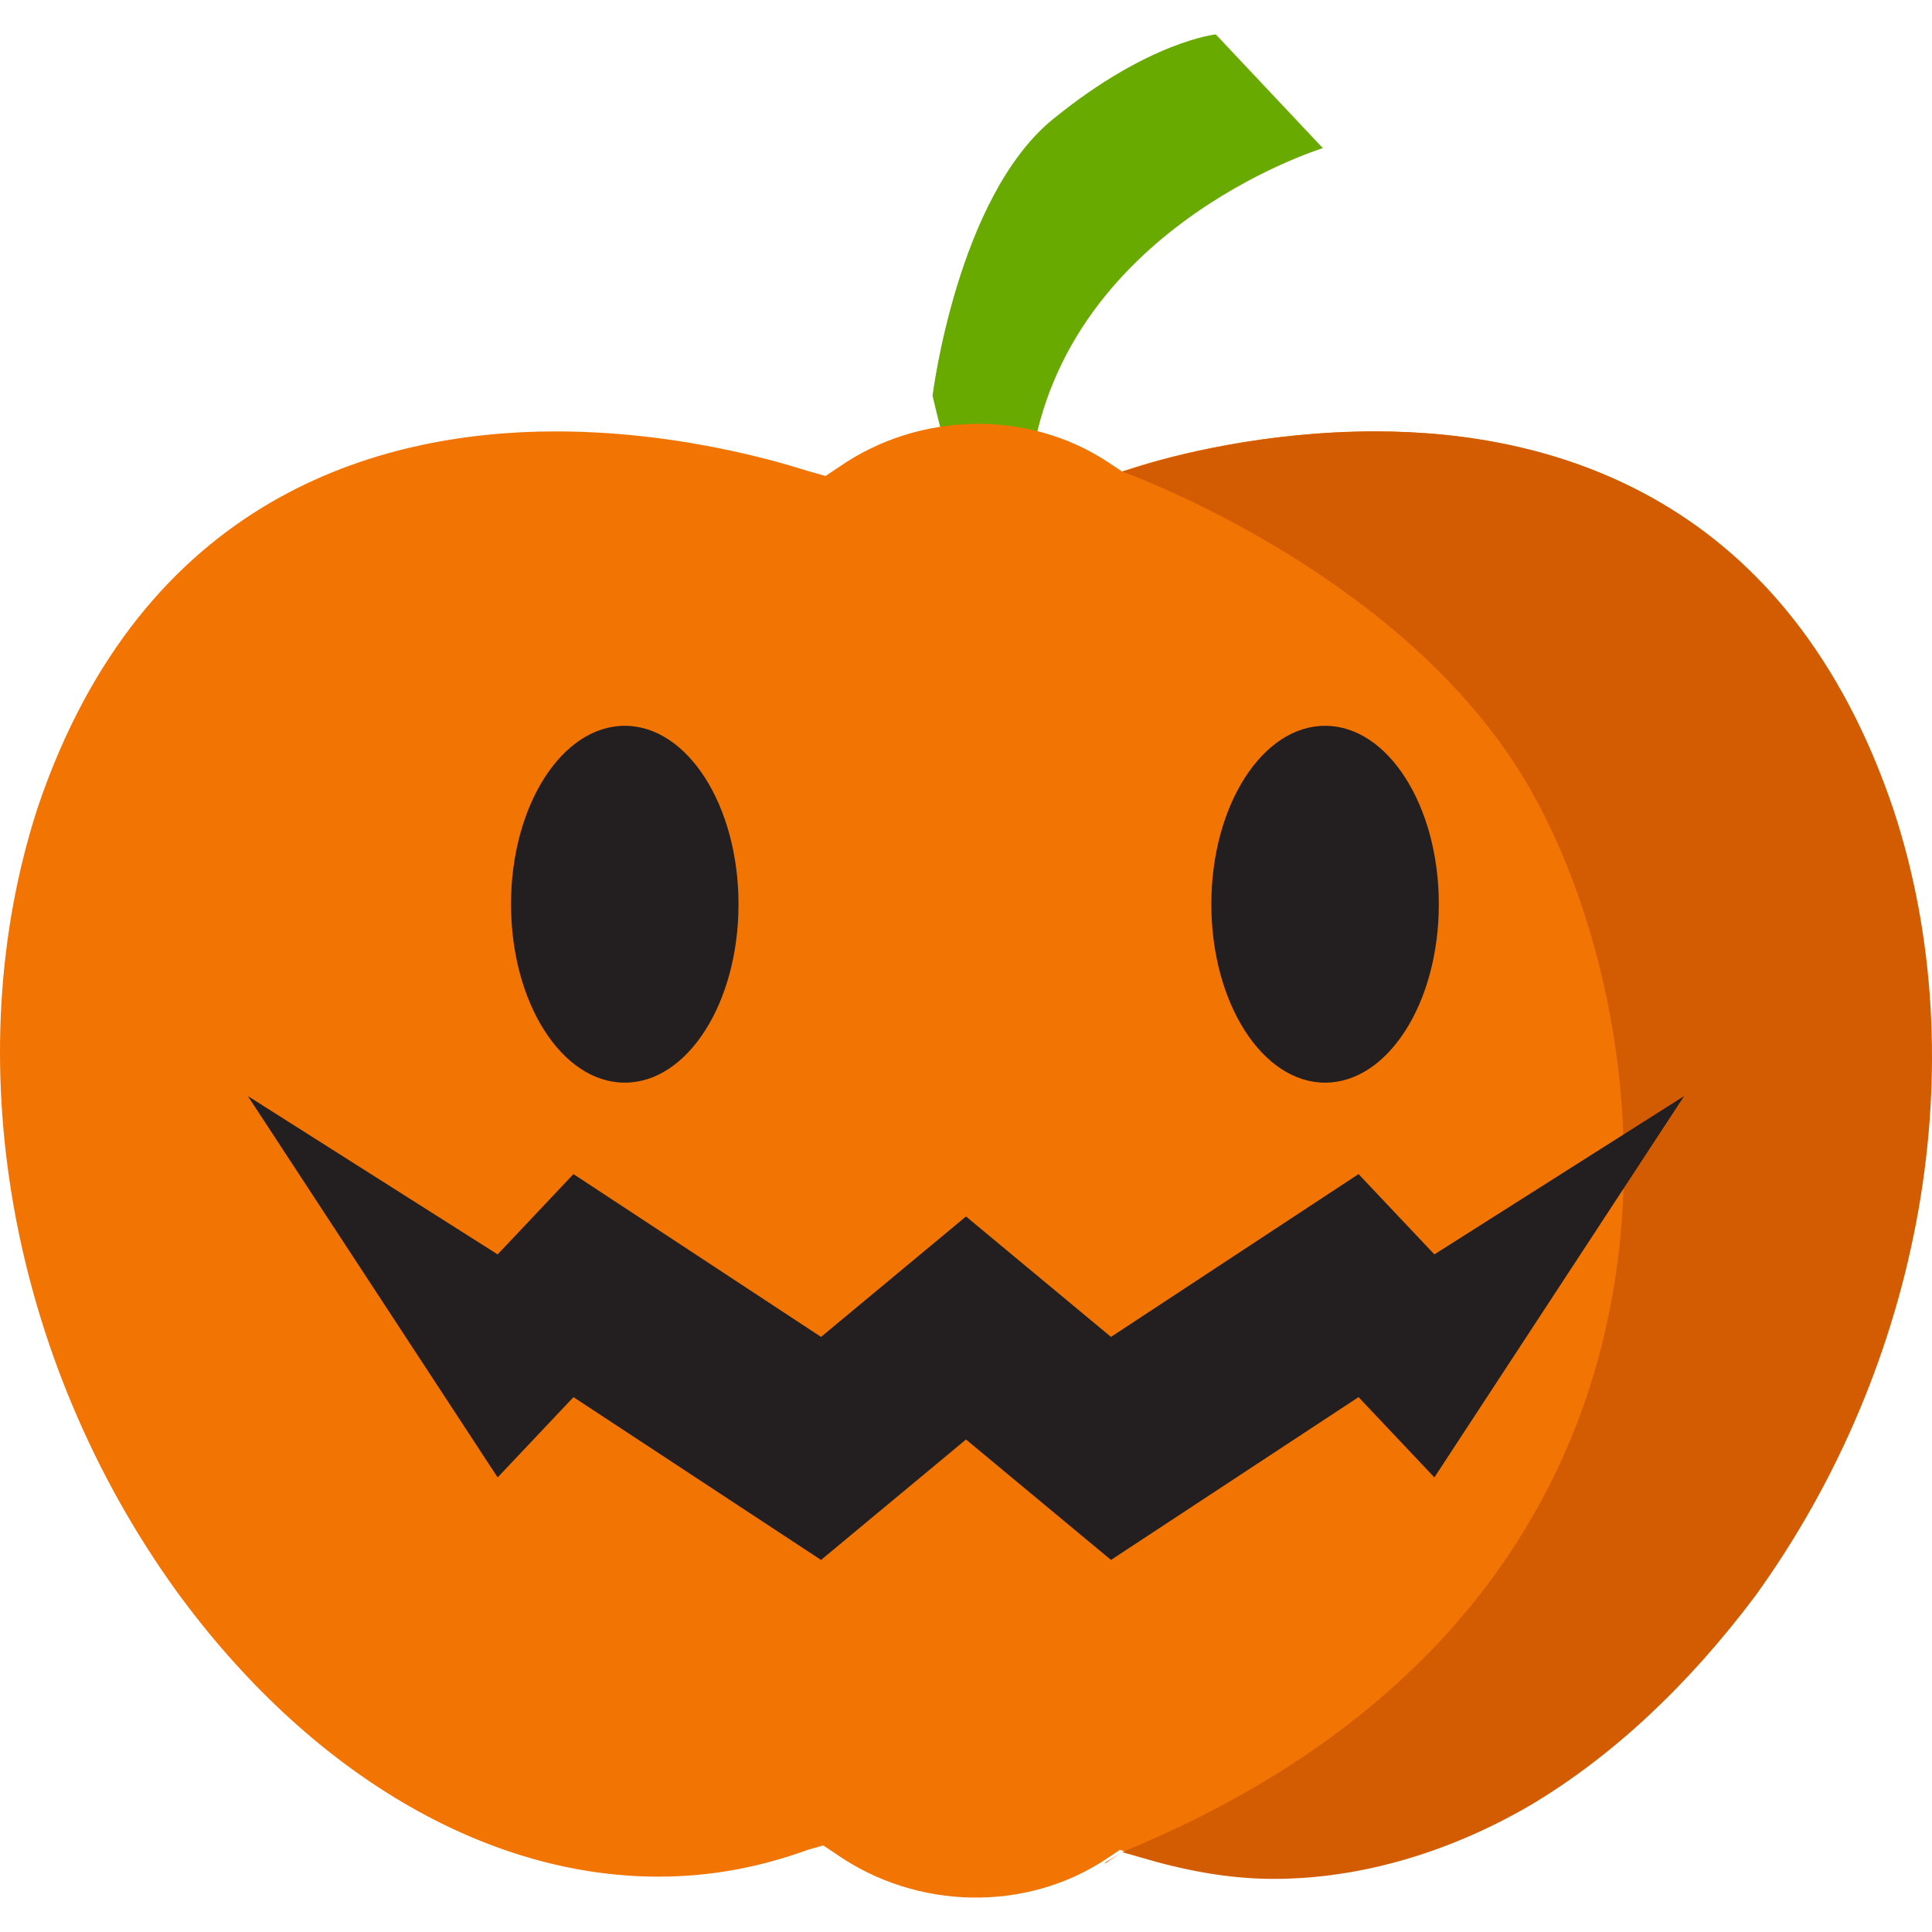
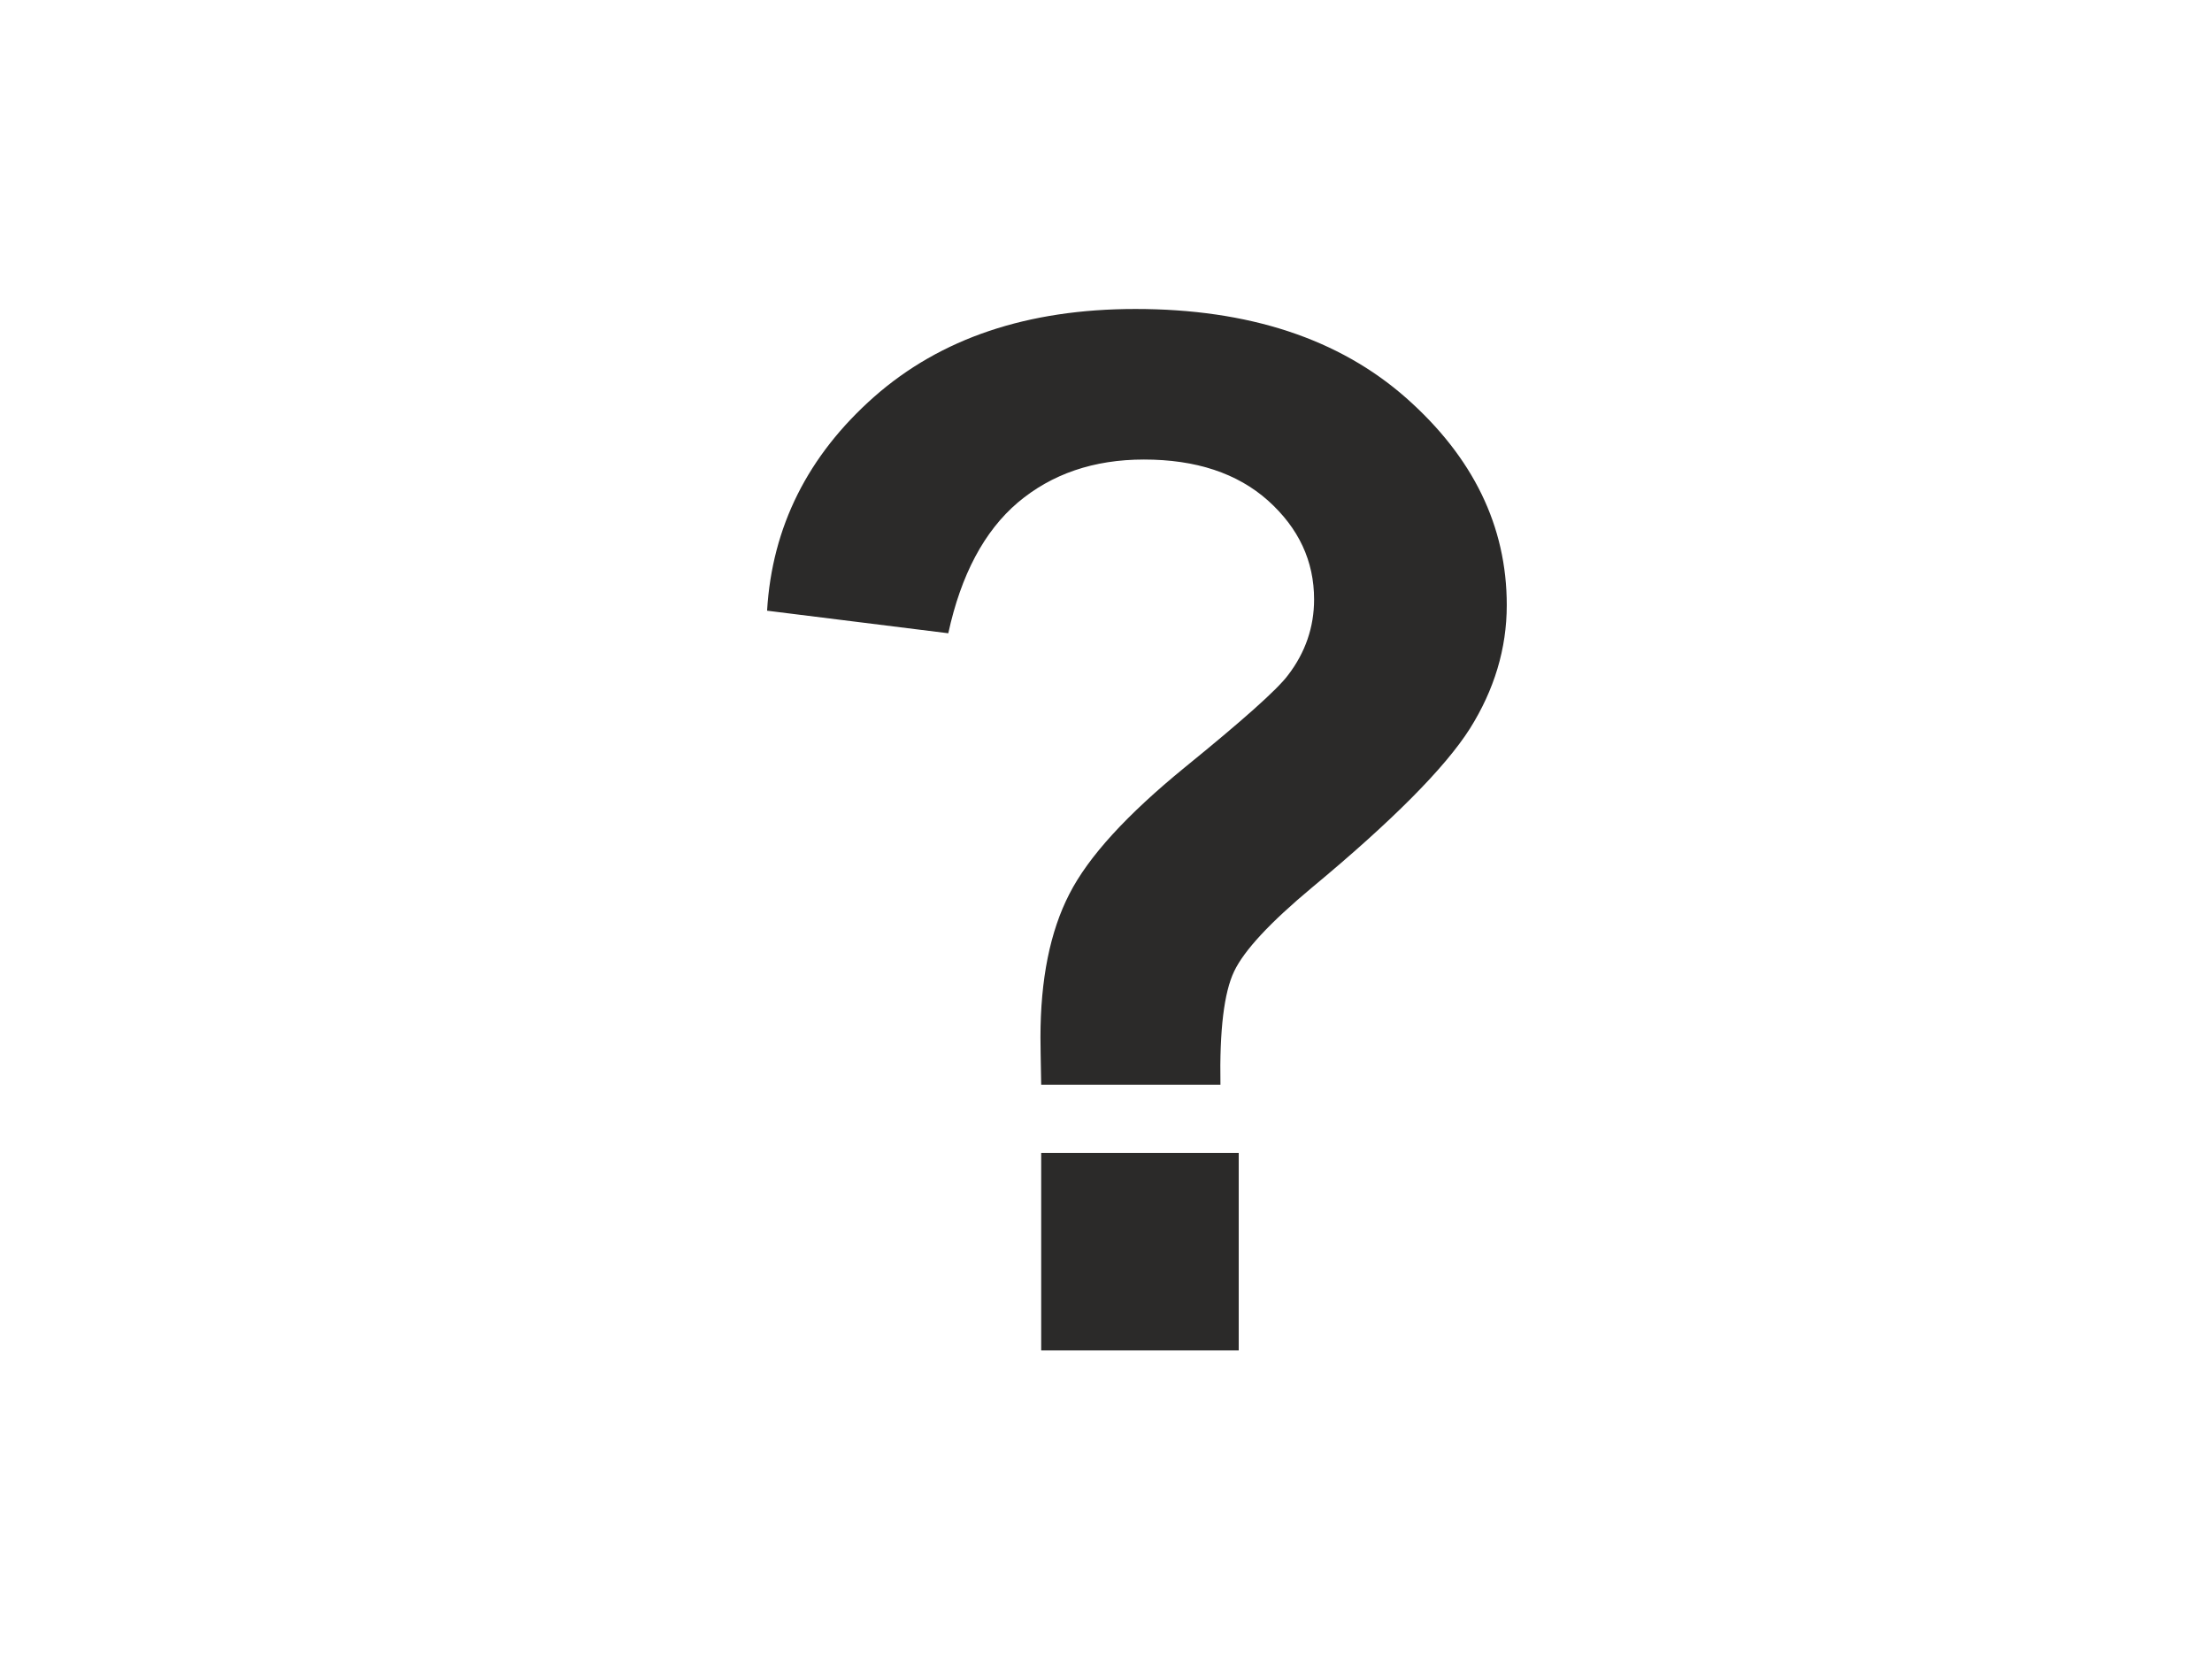
- <svg xmlns="http://www.w3.org/2000/svg" version="1.1" id="Capa_1" x="0px" y="0px" viewBox="0 0 346.497 346.497" style="enable-background:new 0 0 346.497 346.497;" xml:space="preserve">
-   <path style="fill:#68AA00;" d="M167.249,70.97c0,0,4.4-35.6,21.6-49.6s29.2-15.2,29.2-15.2l19.2,20.4c0,0-49.6,15.2-52.8,61.2  C181.649,134.17,167.249,70.97,167.249,70.97z" />
-   <path style="fill:#F27503;" d="M339.249,144.97c14.8,45.2,5.6,99.2-24.8,140.8c-11.6,16.4-25.6,29.2-40.4,37.6  c-14.8,8.8-30.4,13.2-46,13.2c-8,0-16.4-1.2-24.4-4l-2.8-0.8l-2.4,1.6c-14.4,9.6-34,9.2-48.4-0.8l-2.4-1.6l-2.8,0.8  c-8.8,3.2-17.6,4.8-26.8,4.8c-31.2,0-62.8-18.8-86.4-51.2c-30-41.6-39.6-95.6-24.8-140.8c18.8-55.2,60.8-67.2,92.8-67.2  c25.2,0,45.2,7.2,45.6,7.2l2.8,0.8l2.4-1.6c14.4-10,34-10.4,48.4-0.8l2.4,1.6l2.4-0.8c6.4-2,22.8-6.4,42.8-6.4  C278.849,77.37,320.849,89.37,339.249,144.97z" />
-   <g>
-     <path style="fill:#D35C02;" d="M198.849,333.77l2.4-1.6c-1.2,0.8-2,1.2-3.2,2C198.449,334.17,198.849,333.77,198.849,333.77z" />
-     <path style="fill:#D35C02;" d="M201.249,332.17l2.8,0.8c8,2.4,16,4,24.4,4c15.6,0,31.6-4.8,46-13.2c14.8-8.8,28.4-21.6,40.4-37.6   c30-41.6,39.6-95.6,24.8-140.8c-18.8-56-60.8-68-92.8-68c-20,0-36.8,4.4-42.8,6.4l-2.8,0.8c0,0,47.2,16.8,70.4,52.4   C298.849,178.57,314.449,285.77,201.249,332.17z" />
+ <svg xmlns="http://www.w3.org/2000/svg" xml:space="preserve" width="54.187mm" height="40.64mm" style="shape-rendering:geometricPrecision; text-rendering:geometricPrecision; image-rendering:optimizeQuality; fill-rule:evenodd; clip-rule:evenodd" viewBox="0 0 54.187 40.64">
+   <defs>
+     <style type="text/css">
+    
+     .fil0 {fill:#2B2A29;fill-rule:nonzero}
+    
+   </style>
+   </defs>
+   <g id="Layer_x0020_1">
+     <path class="fil0" d="M29.898 26.572l-4.392 0c-0.012,-0.635 -0.018,-1.017 -0.018,-1.158 0,-1.423 0.235,-2.593 0.706,-3.51 0.47,-0.923 1.417,-1.952 2.828,-3.104 1.411,-1.147 2.258,-1.899 2.528,-2.258 0.429,-0.558 0.641,-1.182 0.641,-1.858 0,-0.941 -0.376,-1.746 -1.129,-2.422 -0.753,-0.67 -1.764,-1.005 -3.04,-1.005 -1.229,0 -2.258,0.353 -3.087,1.052 -0.823,0.7 -1.393,1.77 -1.705,3.204l-4.439 -0.553c0.123,-2.058 1,-3.804 2.622,-5.239 1.629,-1.435 3.757,-2.152 6.403,-2.152 2.775,0 4.986,0.729 6.632,2.181 1.64,1.452 2.463,3.14 2.463,5.074 0,1.064 -0.306,2.075 -0.905,3.028 -0.606,0.953 -1.893,2.252 -3.869,3.892 -1.023,0.853 -1.658,1.535 -1.905,2.052 -0.247,0.517 -0.359,1.44 -0.335,2.775zm-4.392 6.509l0 -4.839 4.839 0 0 4.839 -4.839 0z" />
  </g>
-   <g>
-     <polygon style="fill:#231F20;" points="257.249,264.97 243.649,250.57 199.249,279.77 173.249,258.17 147.249,279.77    102.849,250.57 89.249,264.97 44.449,196.57 89.249,224.97 102.849,210.57 147.249,239.77 173.249,218.17 199.249,239.77    243.649,210.57 257.249,224.97 302.049,196.57  " />
-     <ellipse style="fill:#231F20;" cx="112.049" cy="162.17" rx="20.4" ry="32" />
-     <ellipse style="fill:#231F20;" cx="237.649" cy="162.17" rx="20.4" ry="32" />
-   </g>
-   <g>
- </g>
-   <g>
- </g>
-   <g>
- </g>
-   <g>
- </g>
-   <g>
- </g>
-   <g>
- </g>
-   <g>
- </g>
-   <g>
- </g>
-   <g>
- </g>
-   <g>
- </g>
-   <g>
- </g>
-   <g>
- </g>
-   <g>
- </g>
-   <g>
- </g>
-   <g>
- </g>
</svg>
